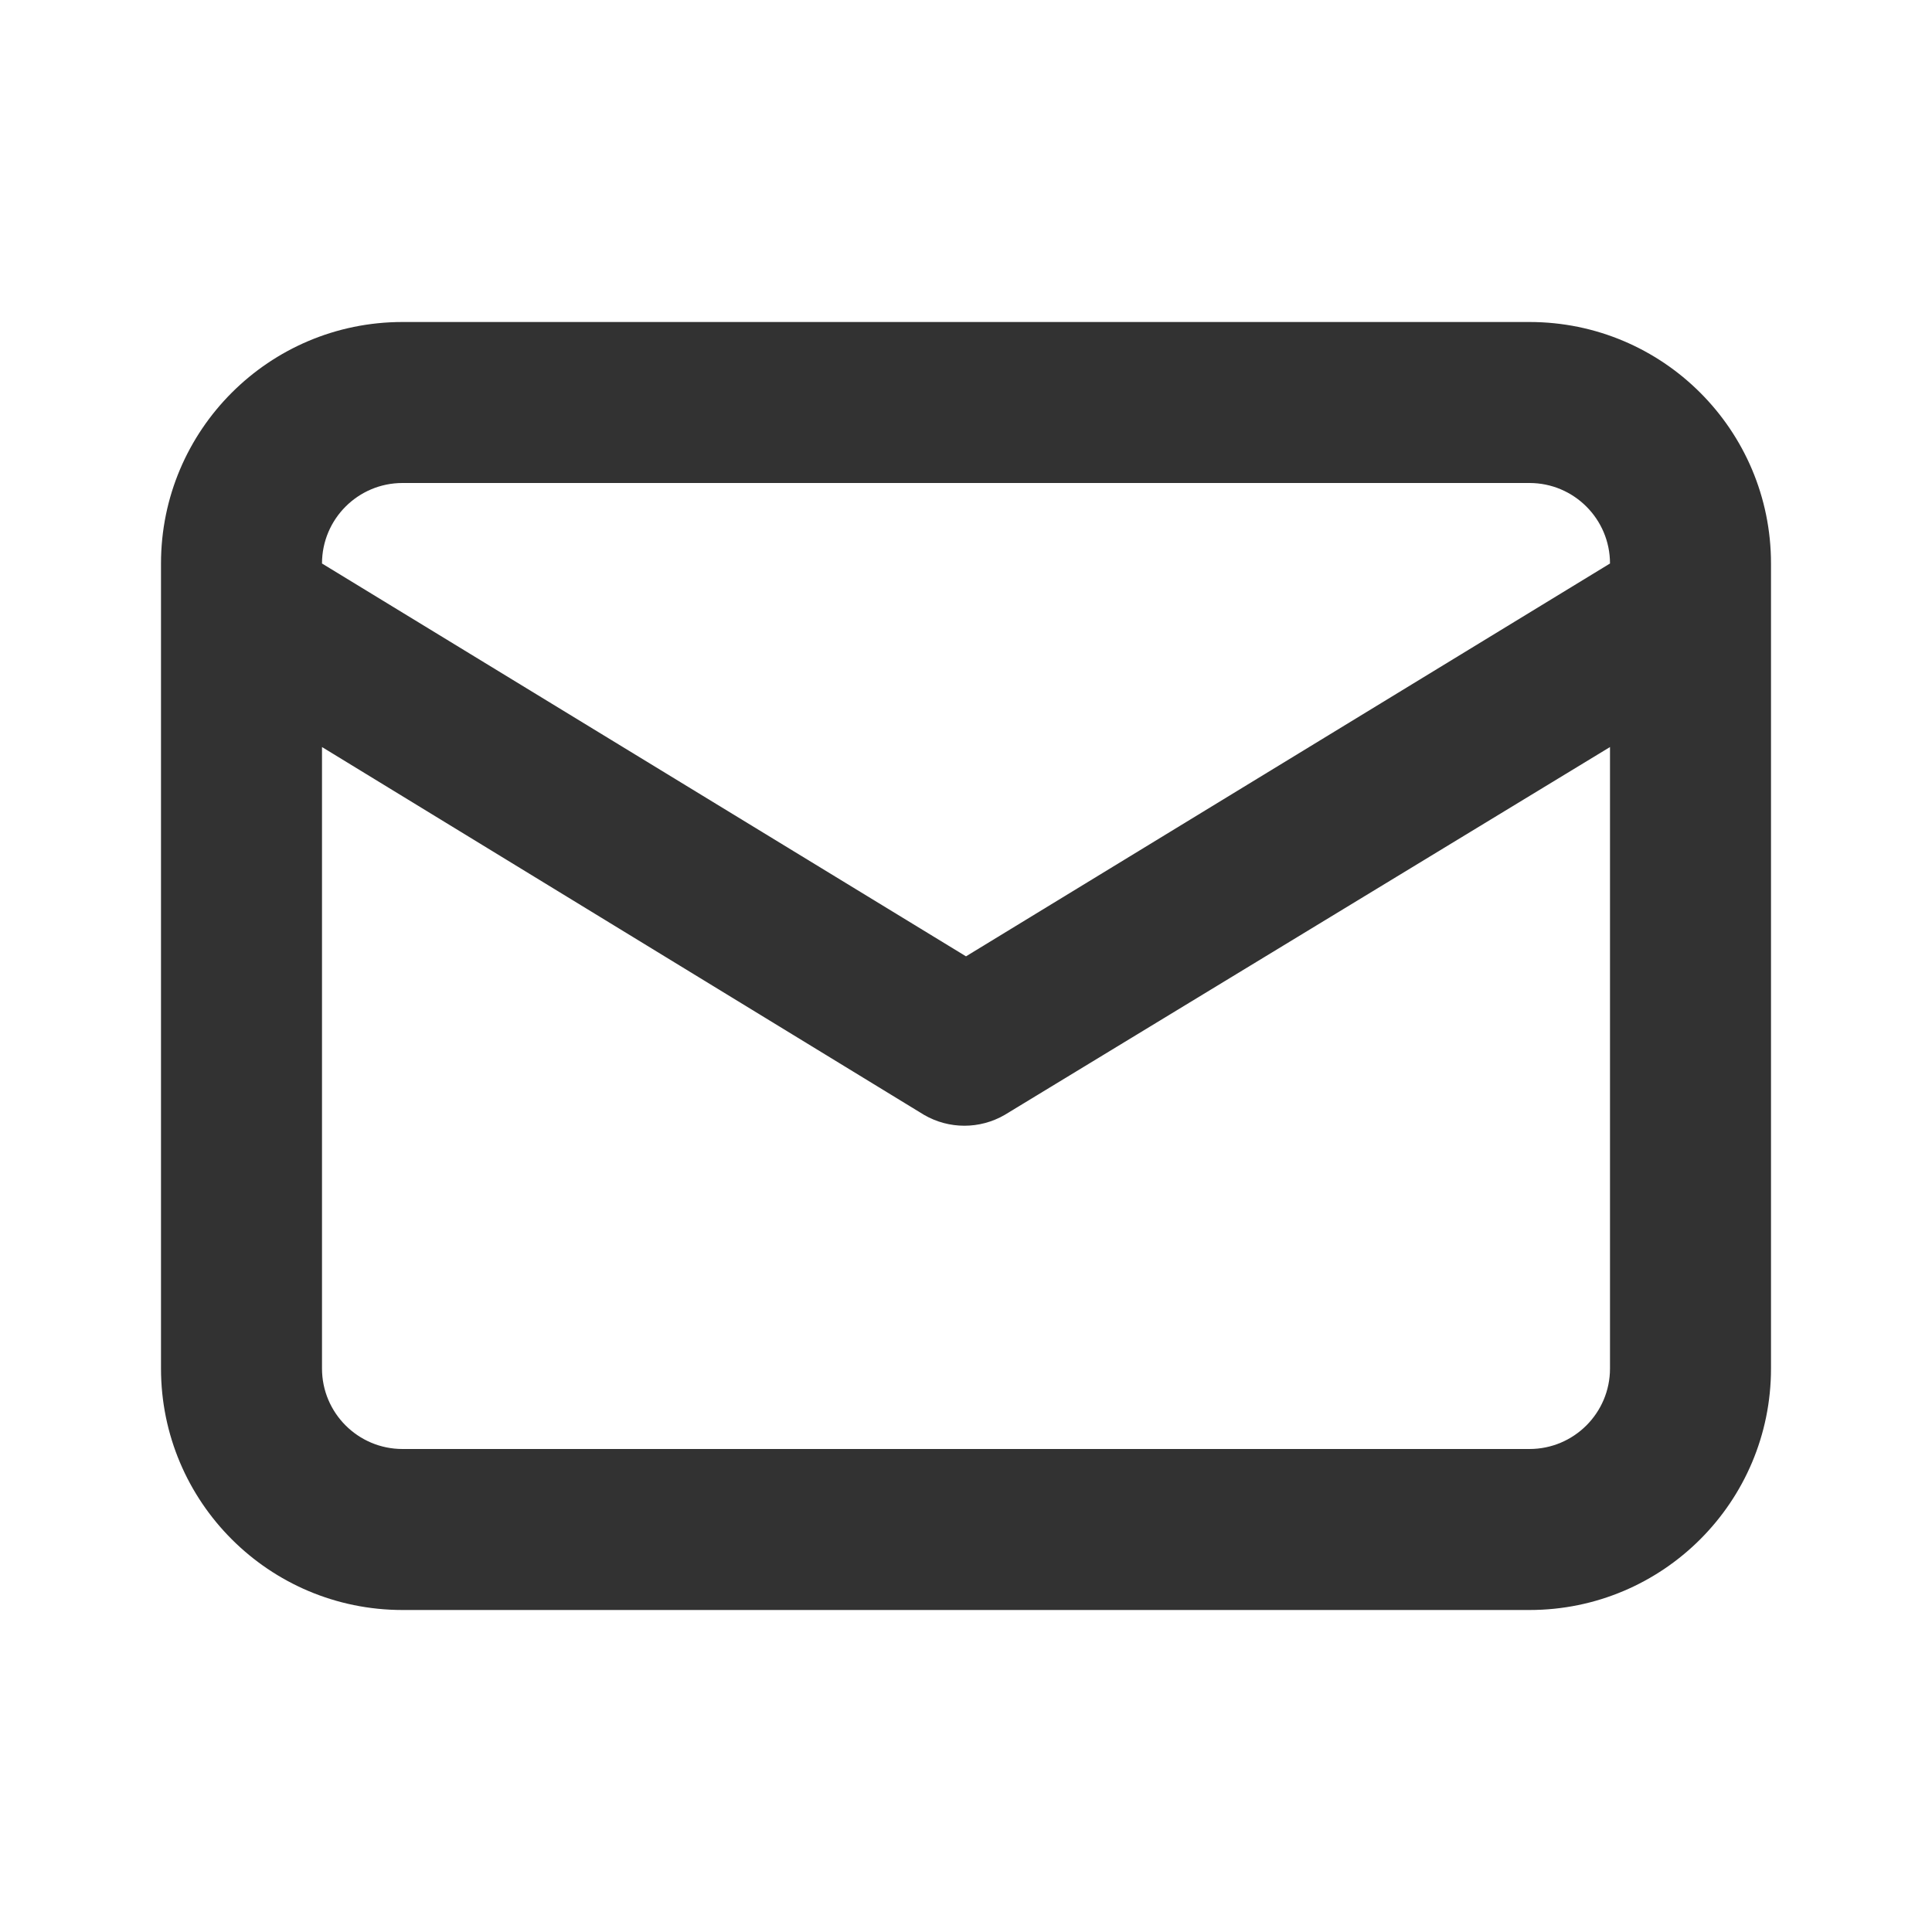
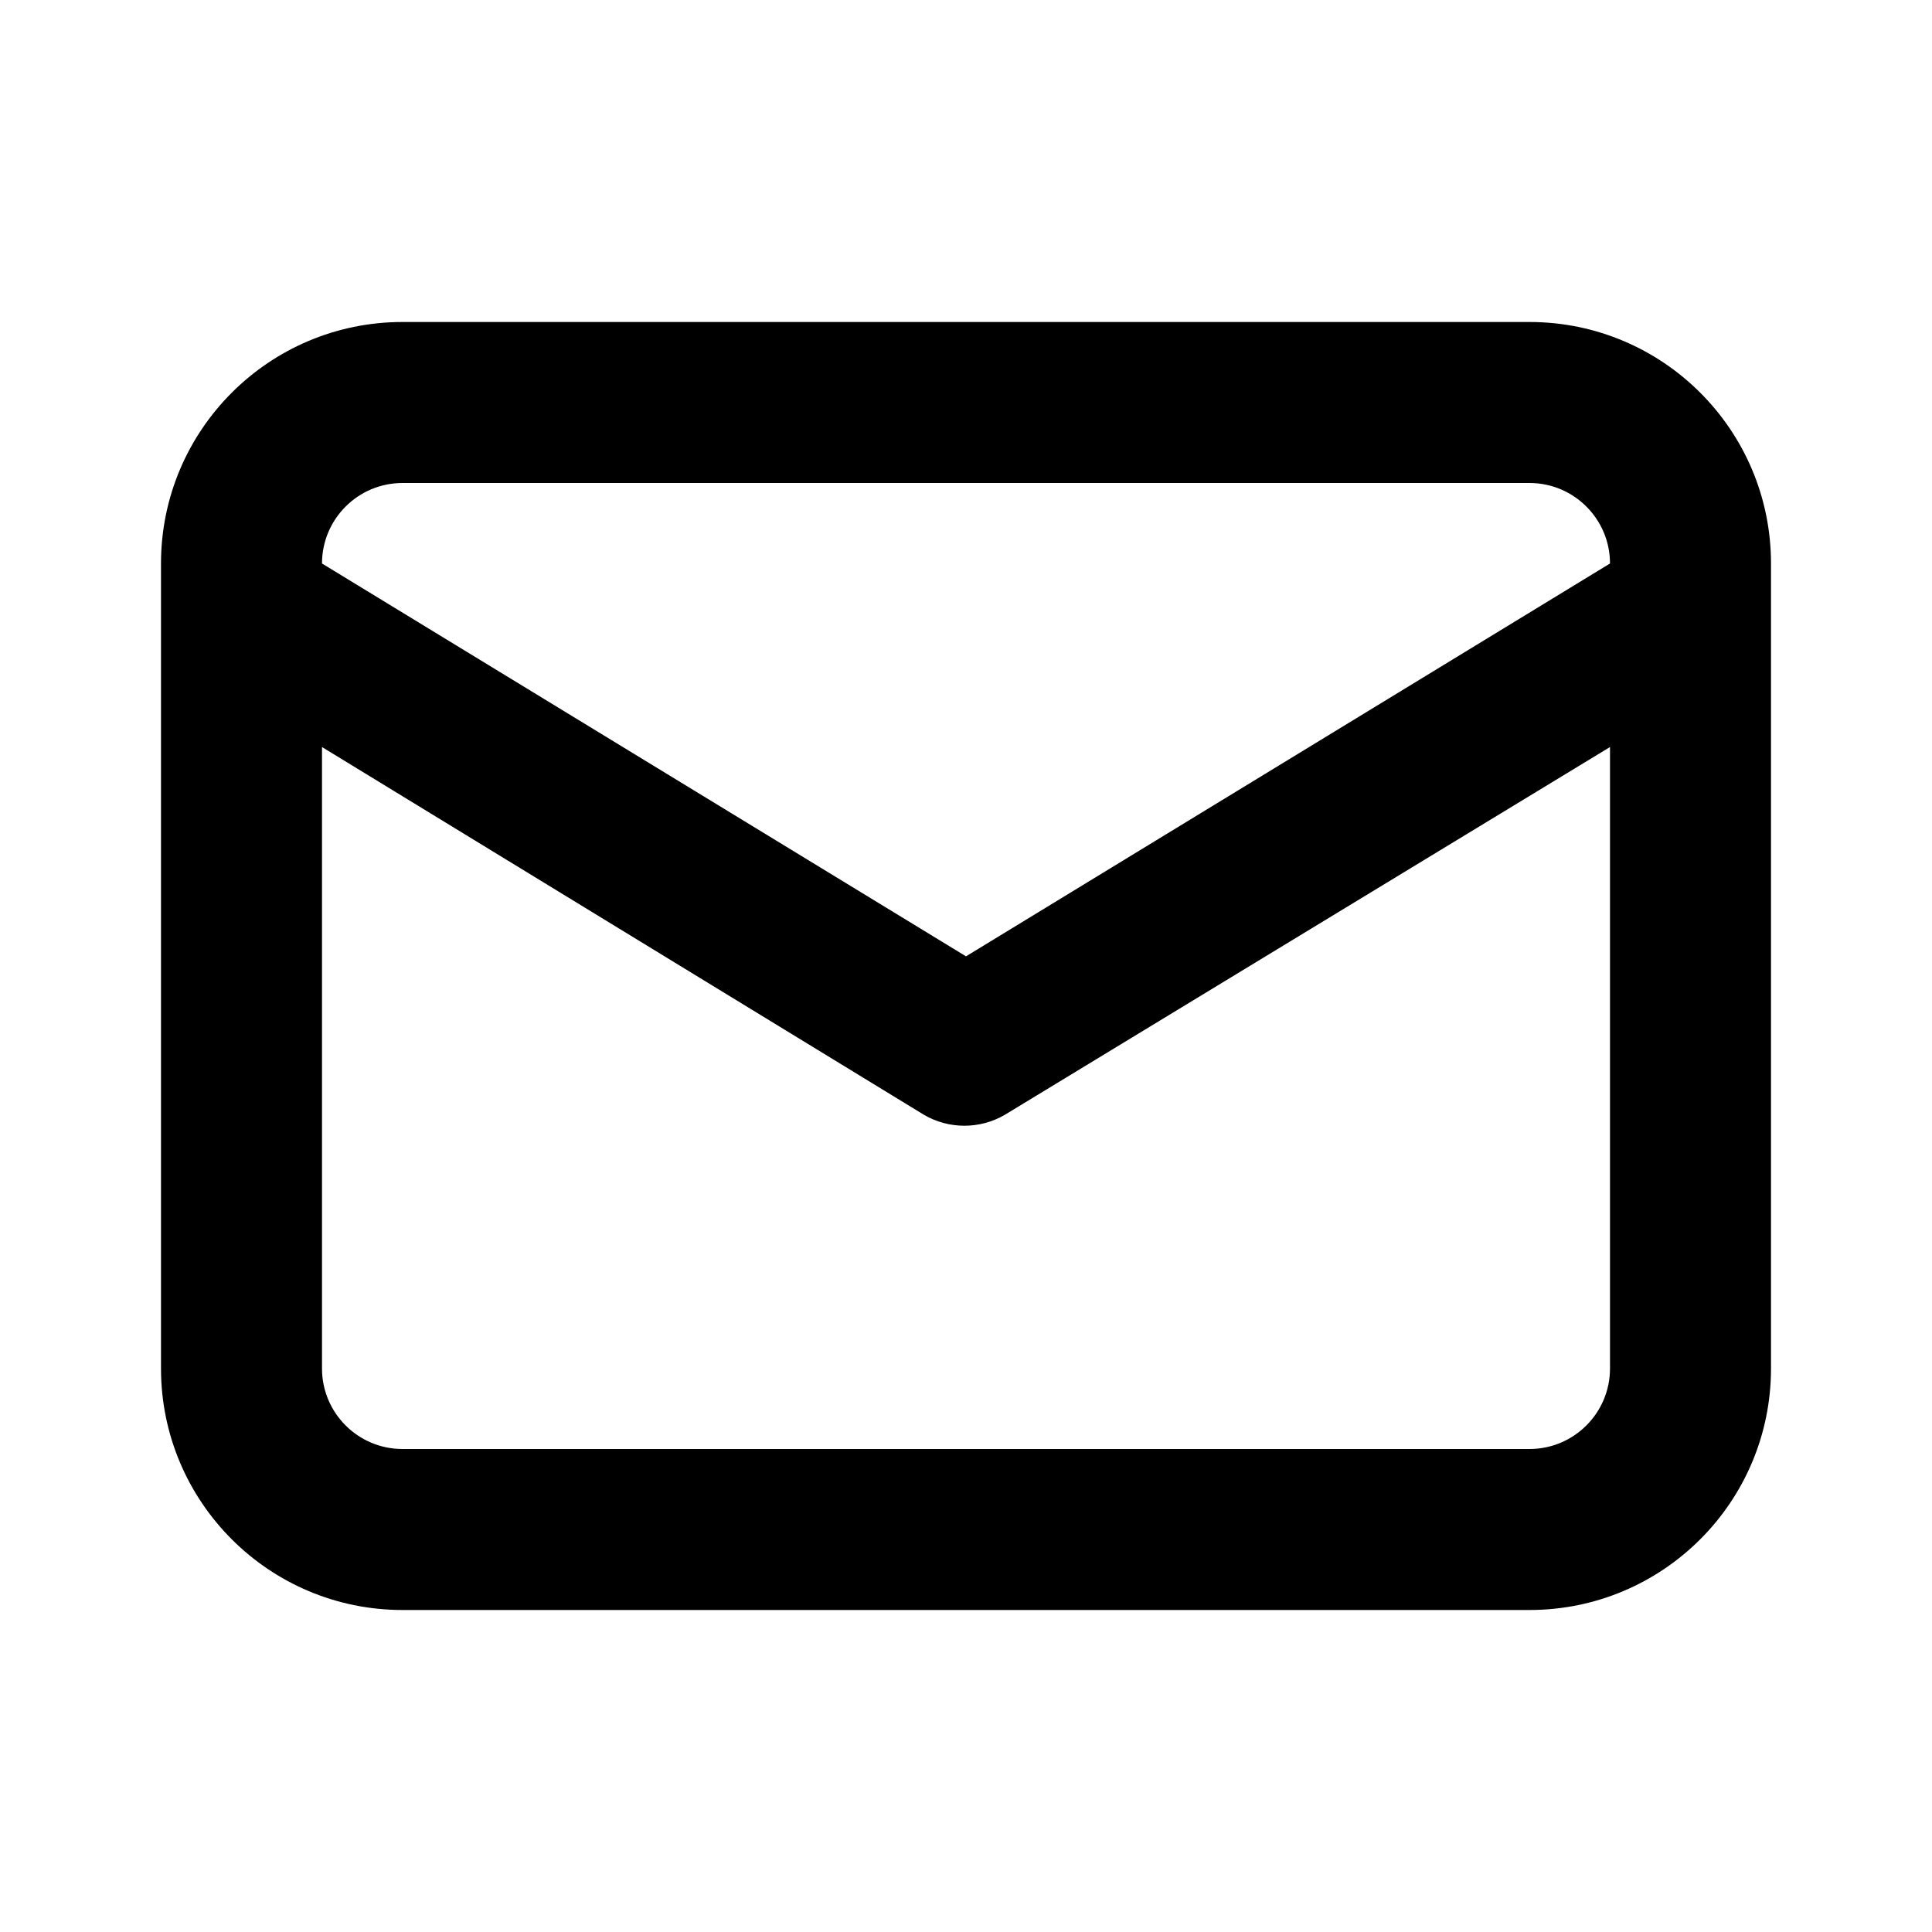
<svg xmlns="http://www.w3.org/2000/svg" width="24" height="24" viewBox="0 0 24 24" fill="none">
-   <path fill-rule="evenodd" clip-rule="evenodd" d="M19 4H5C3.343 4 2 5.343 2 7V17C2 18.657 3.343 20 5 20H19C20.657 20 22 18.657 22 17V7C22 5.343 20.657 4 19 4ZM5 6H19C19.552 6 20 6.448 20 7L12 11.88L4 7C4 6.448 4.448 6 5 6ZM20 17C20 17.552 19.552 18 19 18H5C4.448 18 4 17.552 4 17V9.28L11.48 13.85C11.789 14.029 12.171 14.029 12.48 13.85L20 9.28V17Z" fill="#323232" />
+   <path fill-rule="evenodd" clip-rule="evenodd" d="M19 4H5C3.343 4 2 5.343 2 7V17C2 18.657 3.343 20 5 20H19C20.657 20 22 18.657 22 17V7C22 5.343 20.657 4 19 4ZM5 6H19C19.552 6 20 6.448 20 7L12 11.88L4 7C4 6.448 4.448 6 5 6ZM20 17C20 17.552 19.552 18 19 18H5C4.448 18 4 17.552 4 17V9.28L11.48 13.85C11.789 14.029 12.171 14.029 12.48 13.85L20 9.28V17Z" fill="currentColor" />
</svg>
